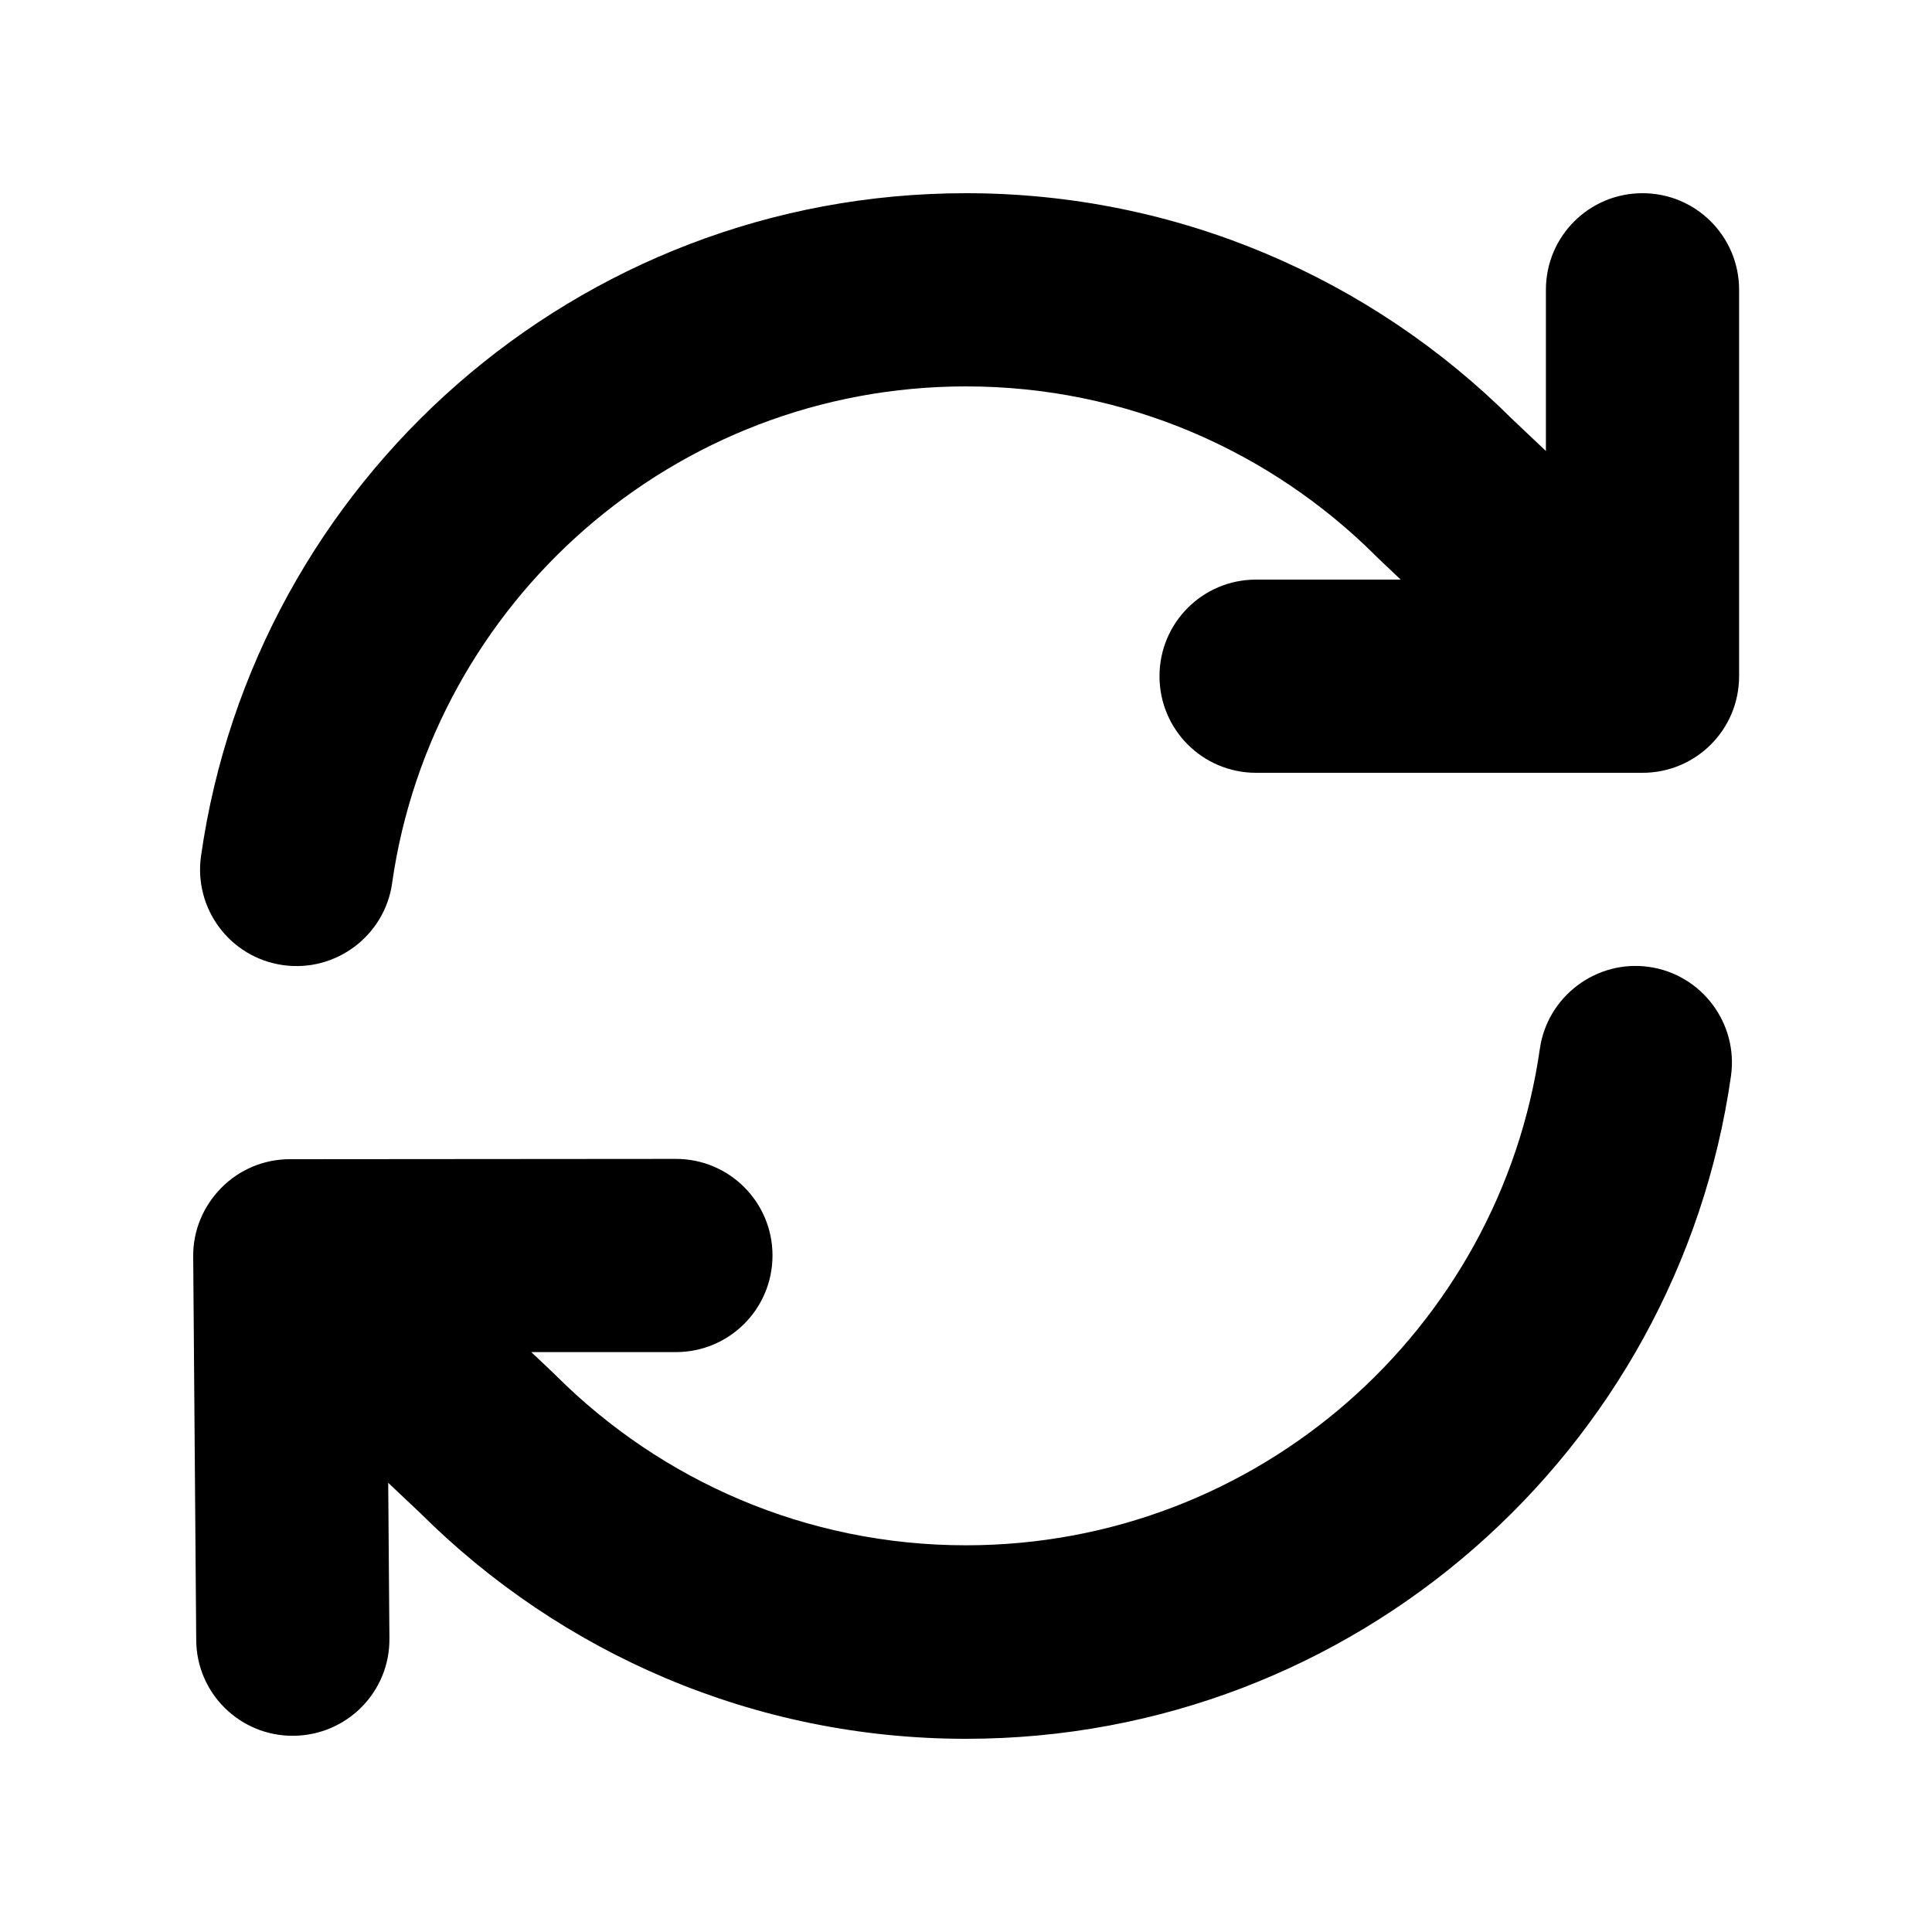
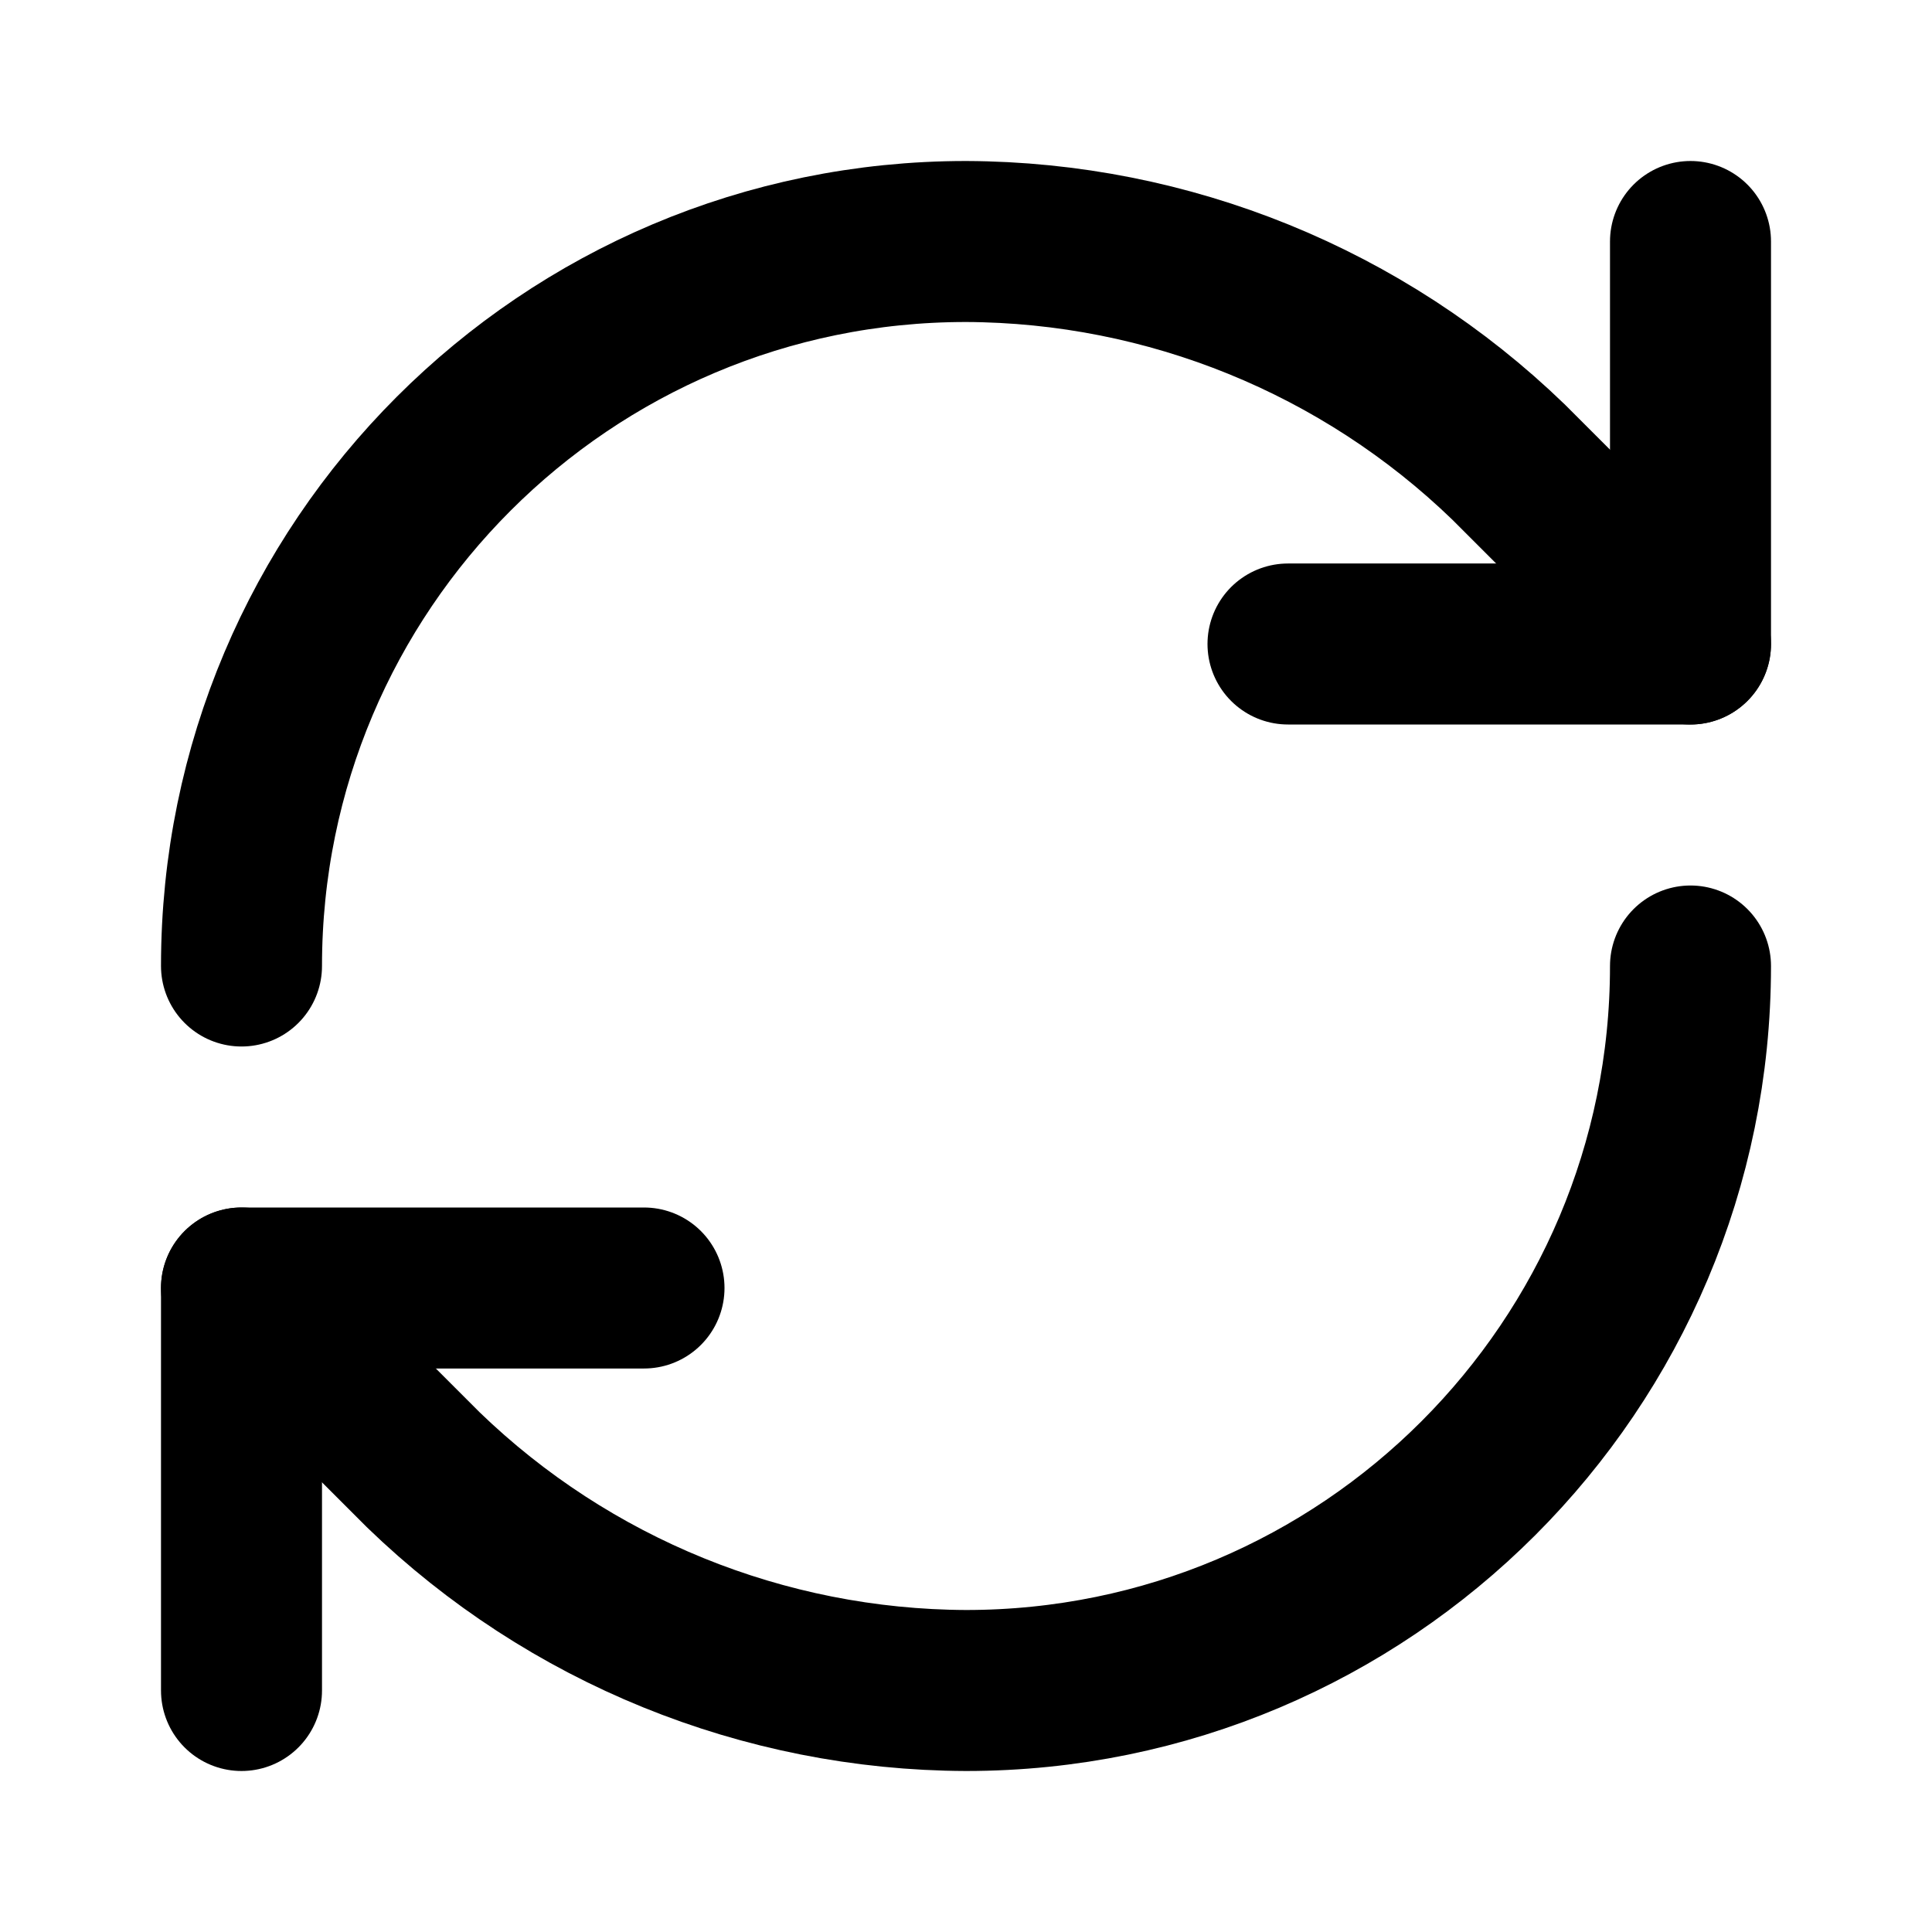
- <svg xmlns="http://www.w3.org/2000/svg" viewBox="0 0 640 640">
-   <path d="M129.9 292.5C143.2 199.5 223.3 128 320 128C373 128 421 149.5 455.8 184.2C456 184.4 456.2 184.6 456.4 184.8L464 192L416.1 192C398.4 192 384.1 206.3 384.1 224C384.1 241.7 398.4 256 416.1 256L544.1 256C561.8 256 576.1 241.7 576.1 224L576.1 96C576.1 78.3 561.8 64 544.1 64C526.4 64 512.1 78.3 512.1 96L512.1 149.4L500.8 138.7C454.5 92.6 390.5 64 320 64C191 64 84.3 159.4 66.6 283.5C64.1 301 76.2 317.2 93.7 319.7C111.2 322.2 127.4 310 129.9 292.6zM573.4 356.5C575.9 339 563.7 322.8 546.3 320.3C528.9 317.8 512.6 330 510.1 347.4C496.8 440.4 416.7 511.9 320 511.9C267 511.9 219 490.4 184.2 455.7C184 455.5 183.8 455.3 183.6 455.1L176 447.9L223.9 447.9C241.6 447.9 255.9 433.6 255.9 415.9C255.9 398.2 241.6 383.9 223.9 383.9L96 384C87.5 384 79.3 387.4 73.3 393.5C67.3 399.6 63.9 407.7 64 416.3L65 543.3C65.1 561 79.6 575.2 97.3 575C115 574.8 129.2 560.4 129 542.7L128.6 491.2L139.3 501.3C185.6 547.4 249.5 576 320 576C449 576 555.7 480.6 573.4 356.5z" />
+ <svg xmlns="http://www.w3.org/2000/svg" width="24" height="24" viewBox="0 0 24 24" fill="none" stroke="currentColor" stroke-width="2" stroke-linecap="round" stroke-linejoin="round" class="lucide lucide-refresh-cw-icon lucide-refresh-cw">
+   <path d="M3 12a9 9 0 0 1 9-9 9.75 9.75 0 0 1 6.74 2.74L21 8" />
+   <path d="M21 3v5h-5" />
+   <path d="M21 12a9 9 0 0 1-9 9 9.75 9.75 0 0 1-6.74-2.74L3 16" />
+   <path d="M8 16H3v5" />
</svg>
